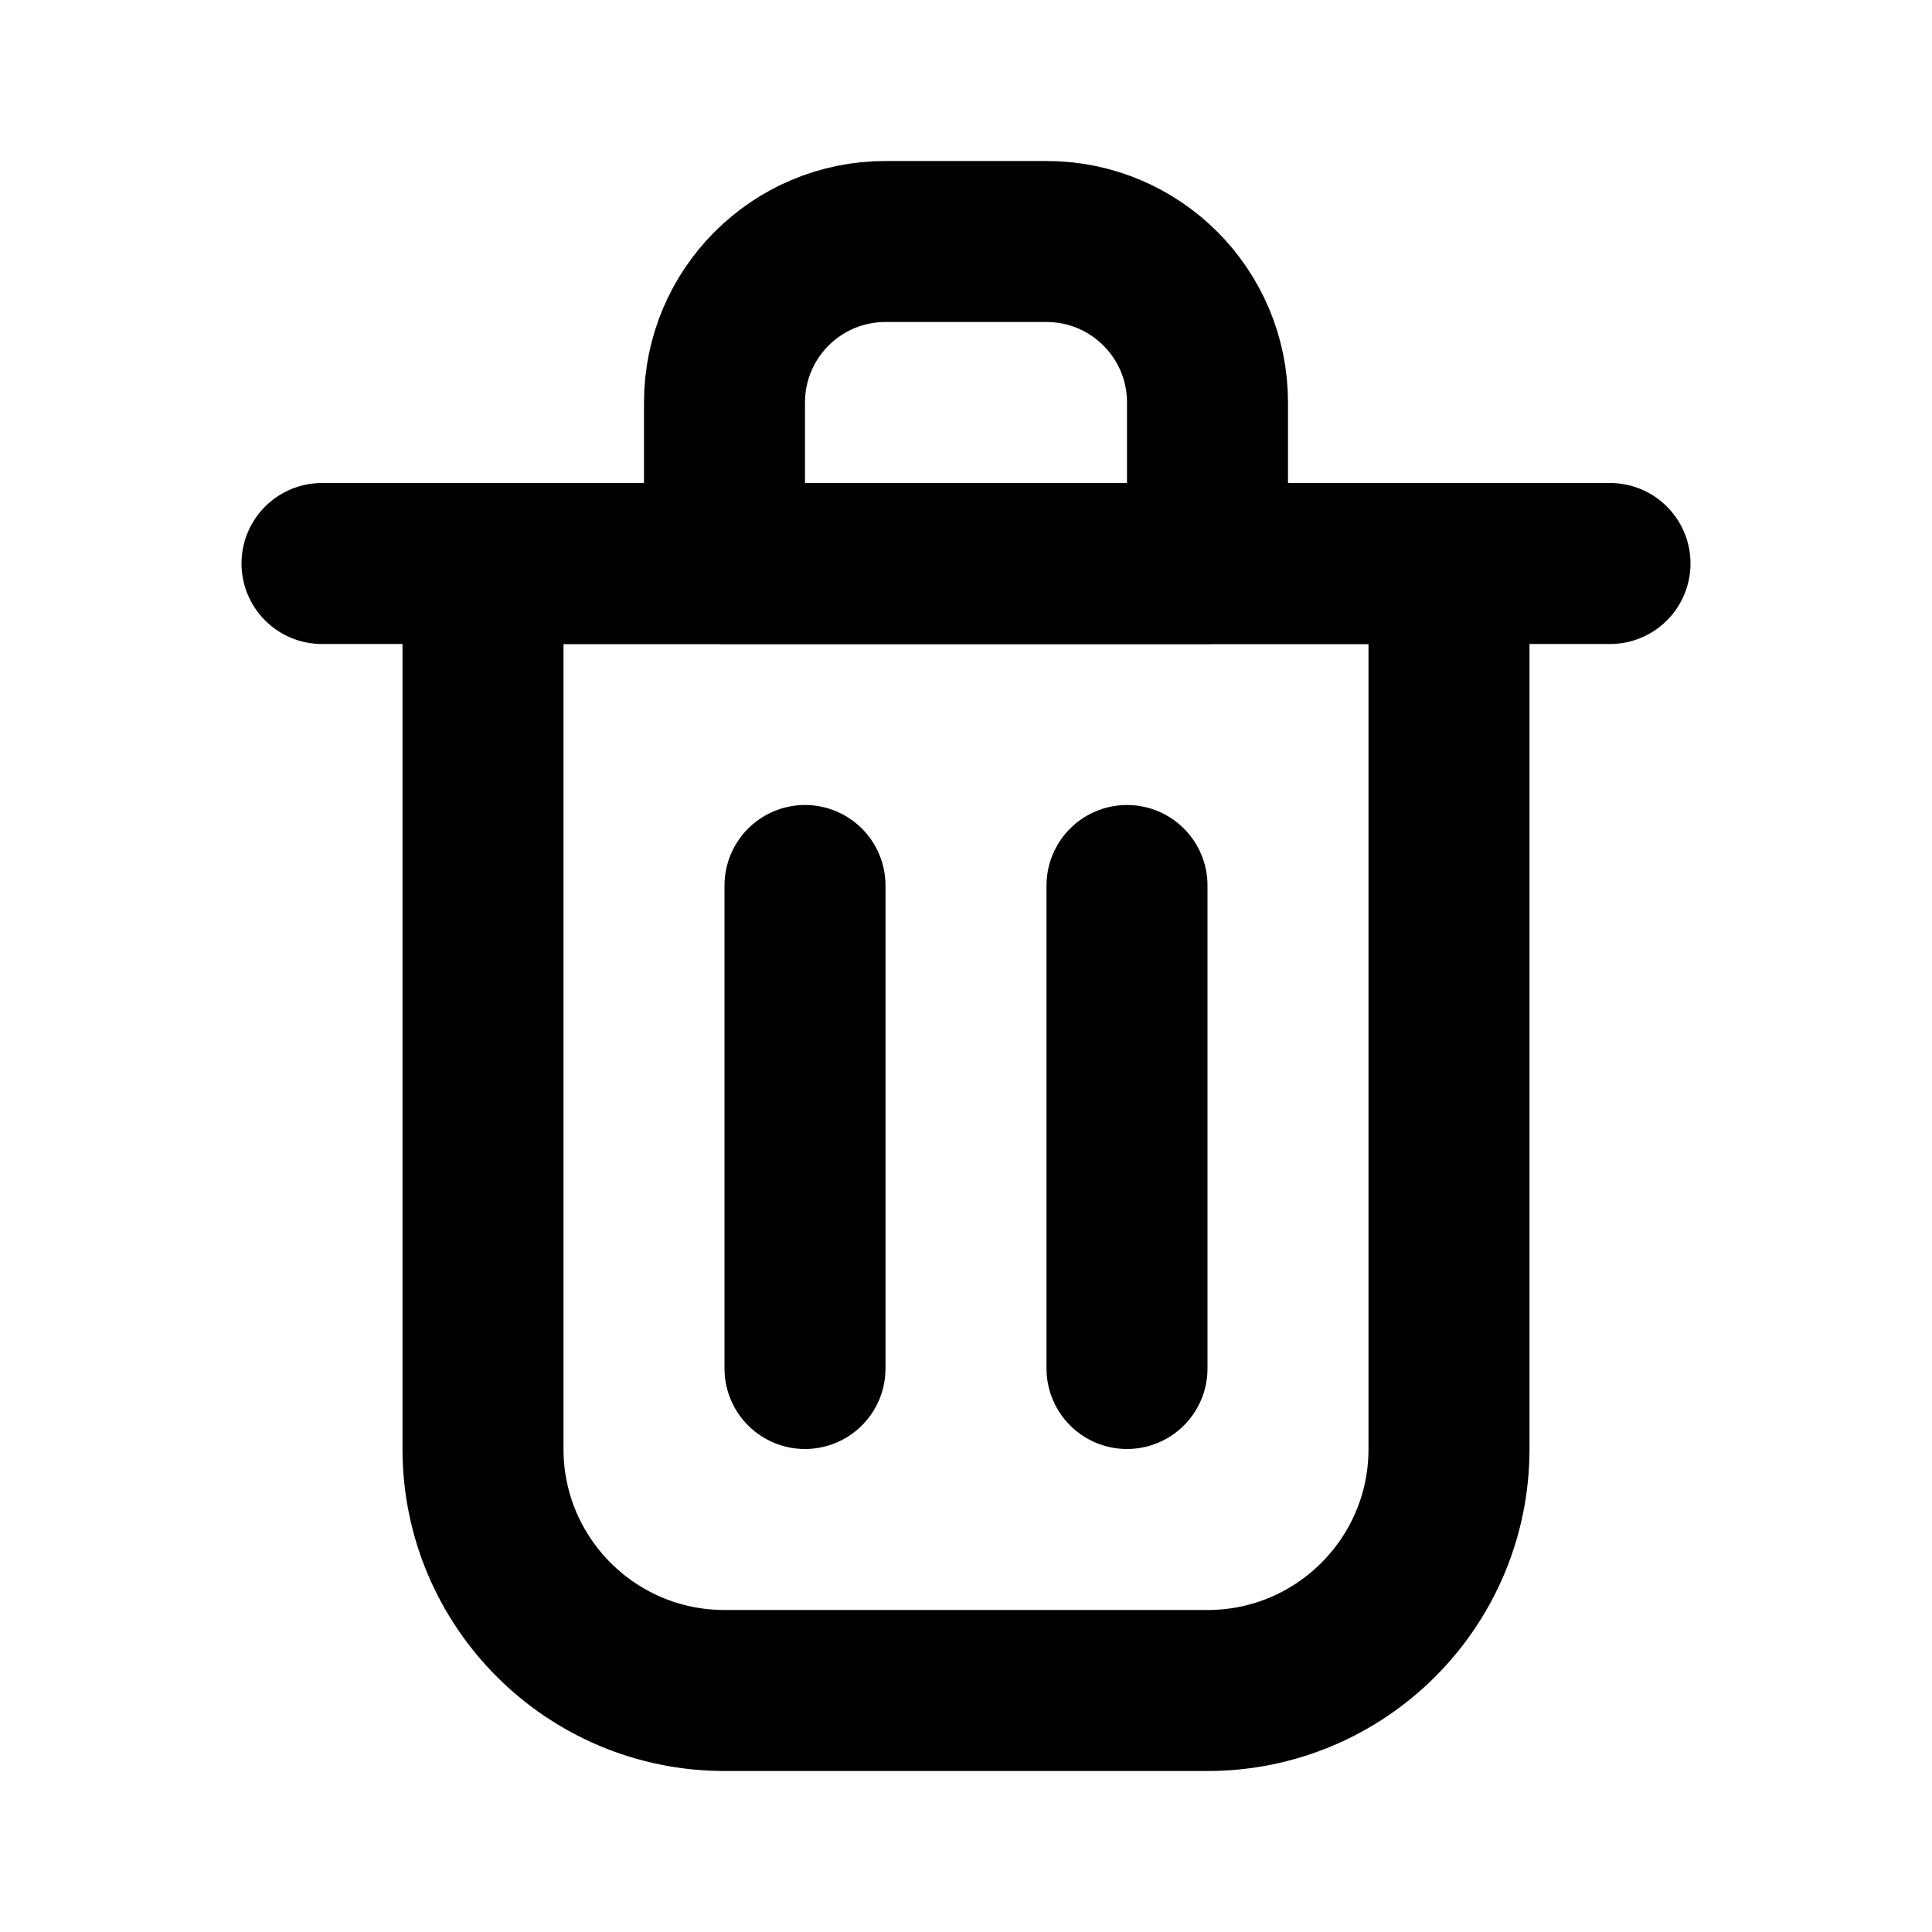
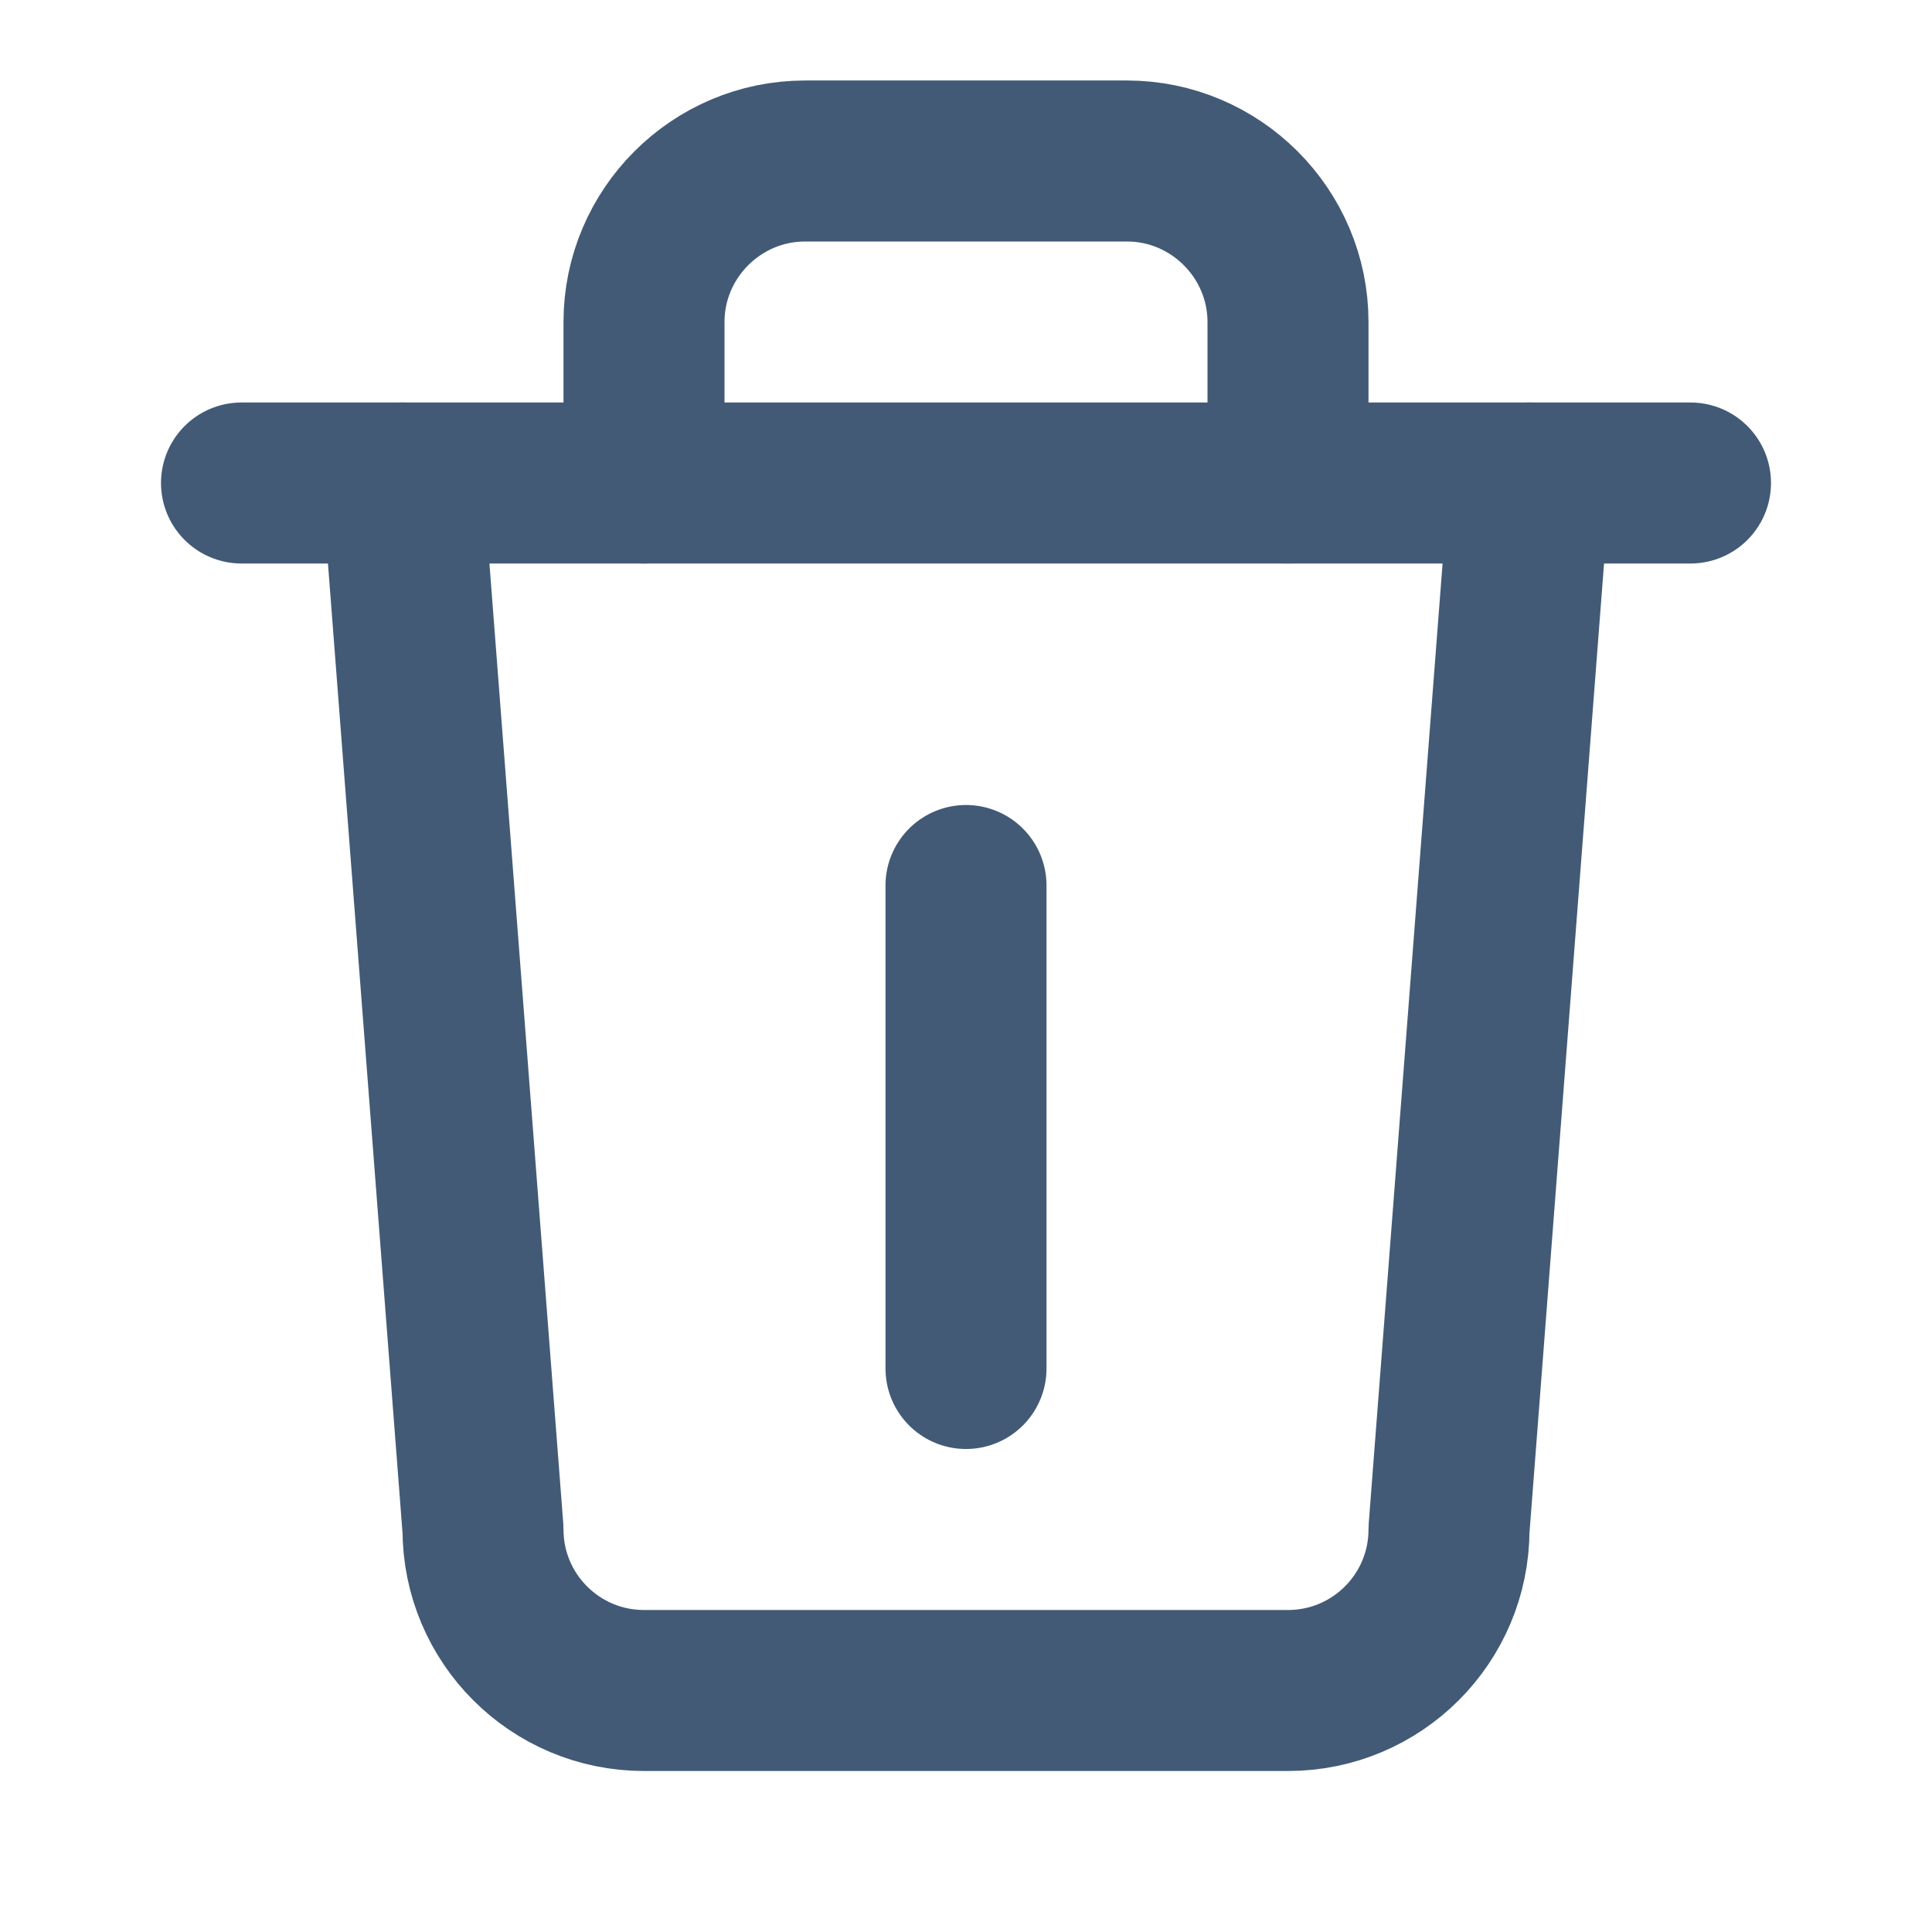
- <svg xmlns="http://www.w3.org/2000/svg" width="800px" height="800px" viewBox="0 0 24 24" fill="none">
-   <path d="M10 11V17" stroke="#000000" stroke-width="2" stroke-linecap="round" stroke-linejoin="round" />
-   <path d="M14 11V17" stroke="#000000" stroke-width="2" stroke-linecap="round" stroke-linejoin="round" />
-   <path d="M4 7H20" stroke="#000000" stroke-width="2" stroke-linecap="round" stroke-linejoin="round" />
-   <path d="M6 7H12H18V18C18 19.657 16.657 21 15 21H9C7.343 21 6 19.657 6 18V7Z" stroke="#000000" stroke-width="2" stroke-linecap="round" stroke-linejoin="round" />
-   <path d="M9 5C9 3.895 9.895 3 11 3H13C14.105 3 15 3.895 15 5V7H9V5Z" stroke="#000000" stroke-width="2" stroke-linecap="round" stroke-linejoin="round" />
+ <svg width="22" height="22" viewBox="0 0 24 24" fill="none" stroke="#425A76" stroke-width="2" stroke-linecap="round" stroke-linejoin="round">
+   <path d="M3 6h18" />
+   <path d="M8 6V4c0-1.1.9-2 2-2h4c1.1 0 2 .9 2 2v2" />
+   <path d="M19 6l-1 13a2 2 0 0 1-2 2H8a2 2 0 0 1-2-2L5 6" />
+   <line x1="12" y1="11" x2="12" y2="17" />
</svg>
